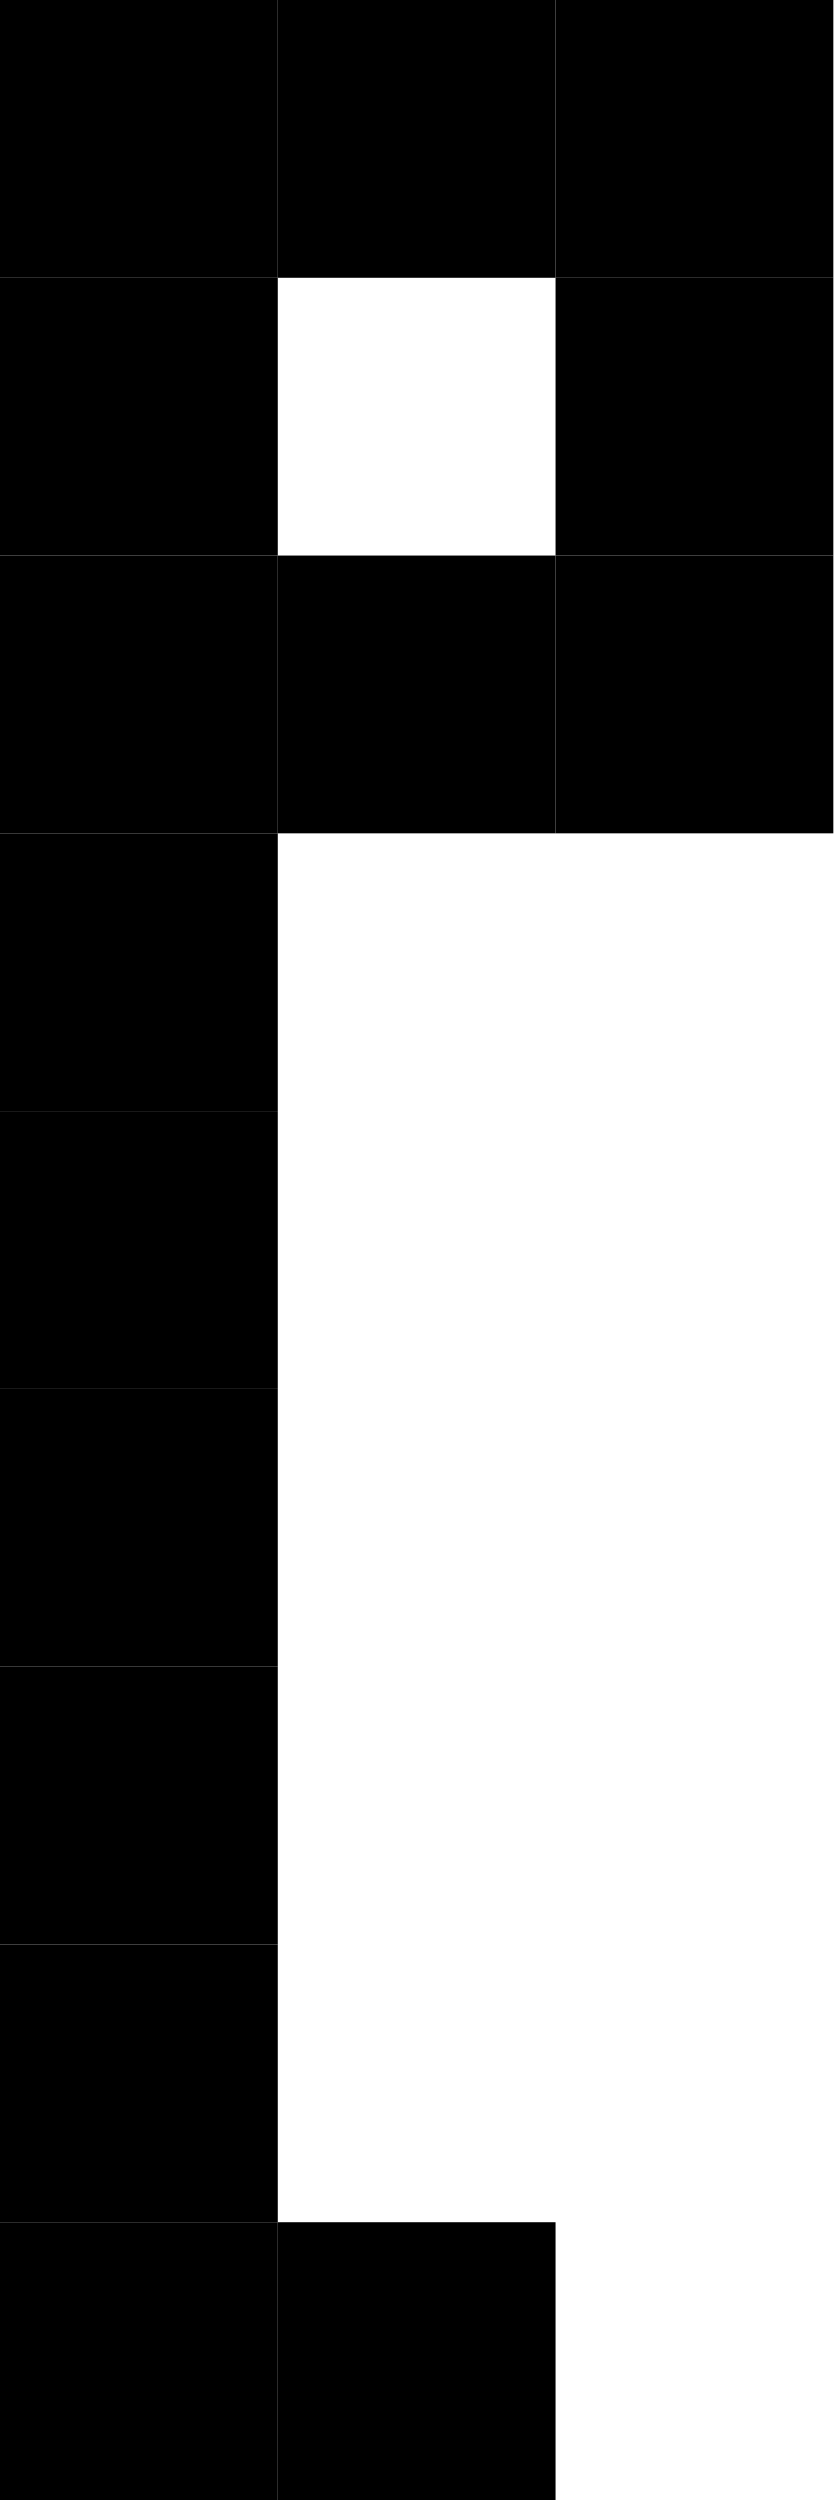
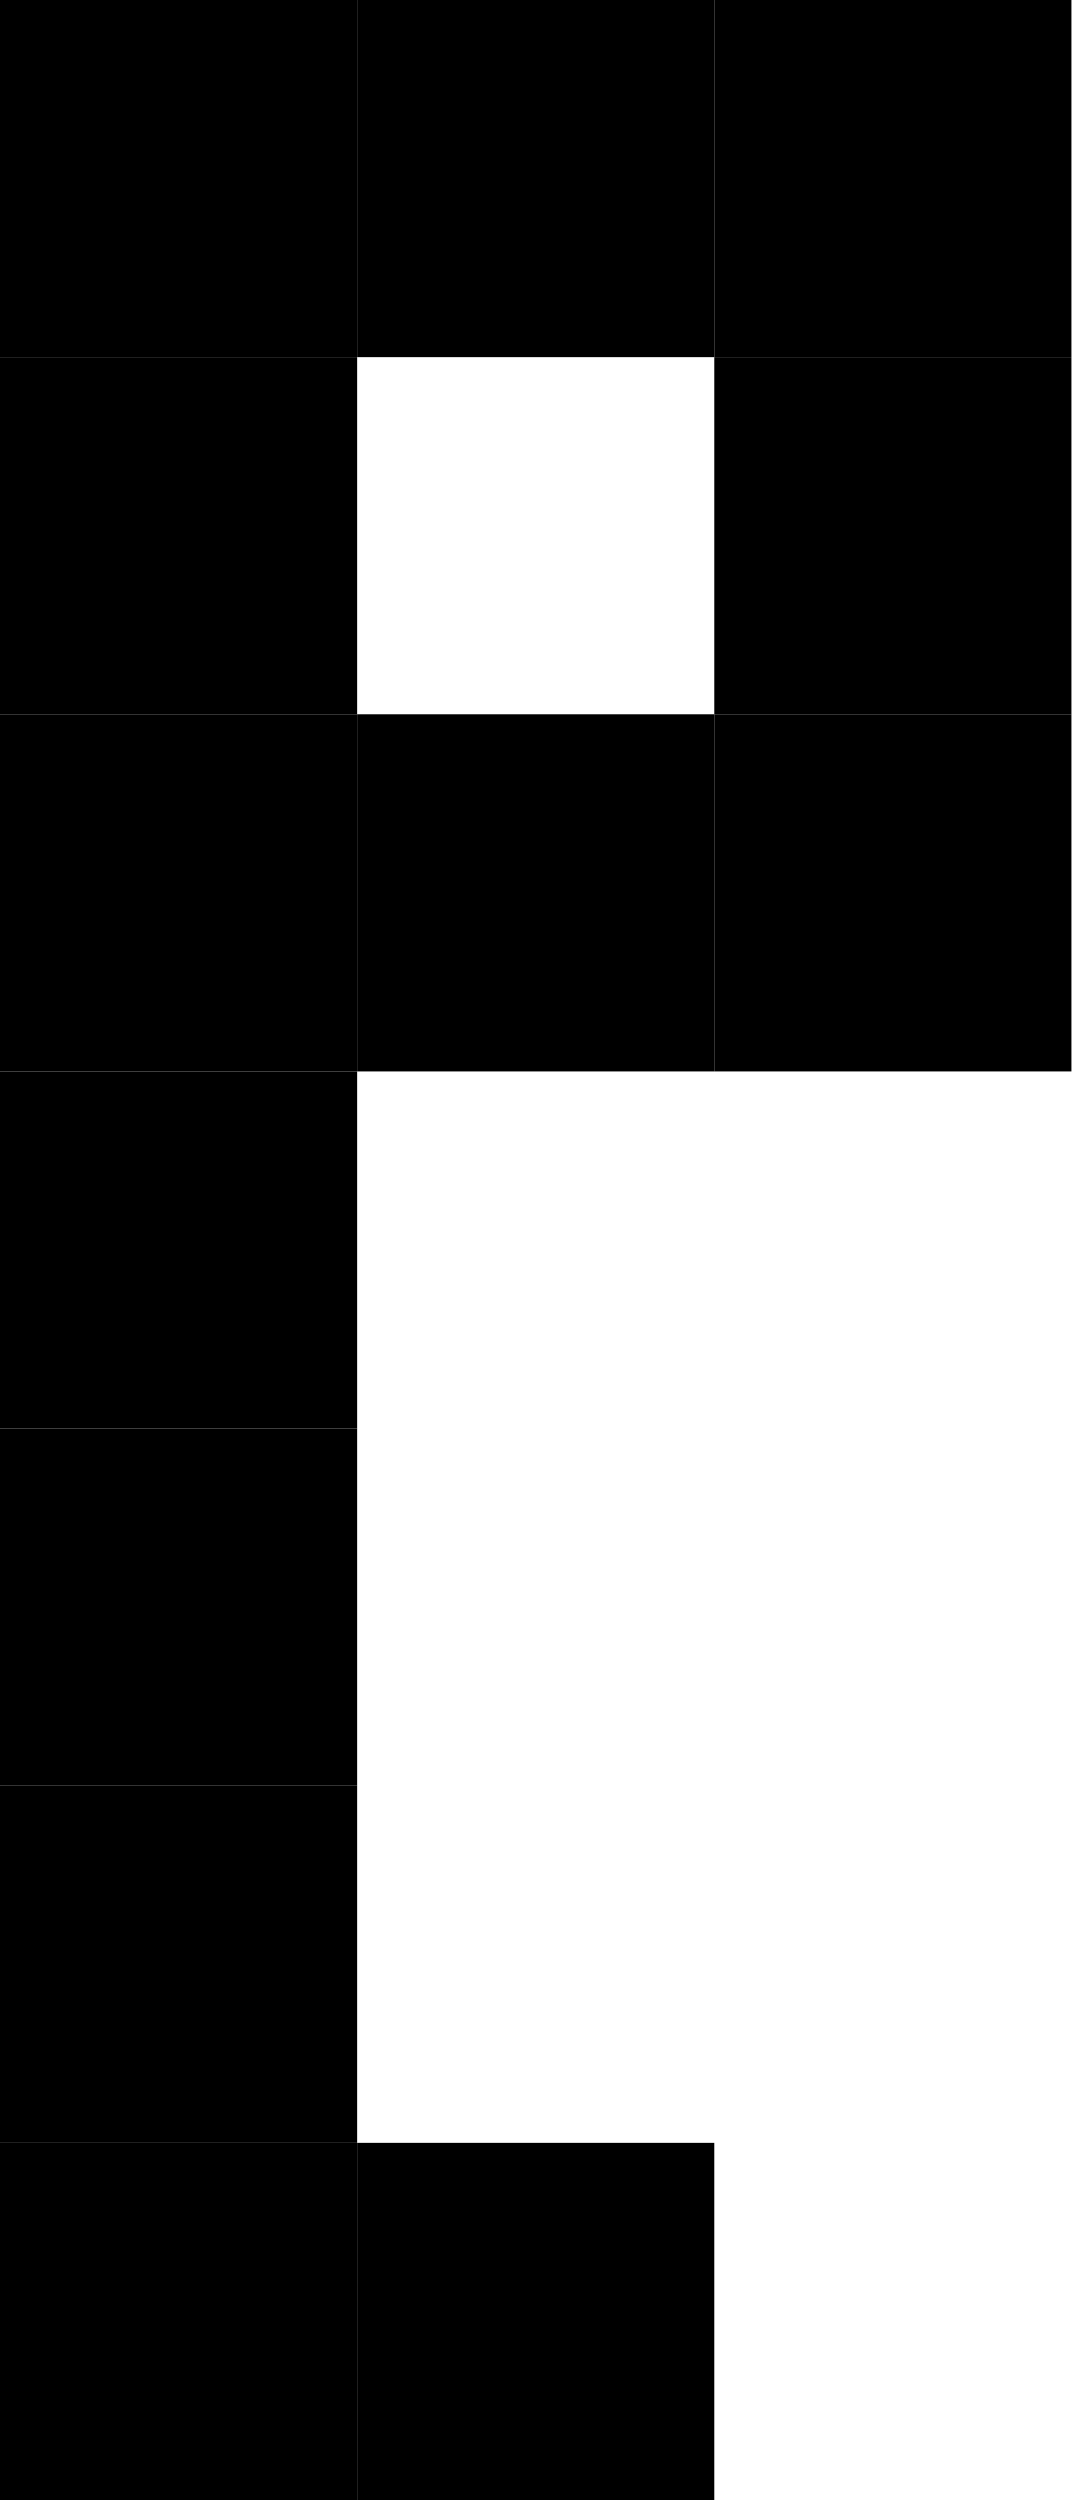
- <svg xmlns="http://www.w3.org/2000/svg" id="I" viewBox="0 0 900 2700">
+ <svg xmlns="http://www.w3.org/2000/svg" id="I" viewBox="0 0 900 2100">
  <rect width="300" height="300" />
  <rect y="300" width="300" height="300" />
  <rect y="600" width="300" height="300" />
  <rect y="900" width="300" height="300" />
  <rect y="1200" width="300" height="300" />
  <rect y="1500" width="300" height="300" />
  <rect y="1800" width="300" height="300" />
-   <rect y="2100" width="300" height="300" />
-   <rect y="2400" width="300" height="300" />
+   <rect x="300" y="600" width="300" height="300" />
  <rect x="300" width="300" height="300" />
-   <rect x="300" y="600" width="300" height="300" />
-   <rect x="300" y="2400" width="300" height="300" />
+   <rect x="300" y="1800" width="300" height="300" />
+   <rect x="600" y="600" width="300" height="300" />
+   <rect x="600" y="300" width="300" height="300" />
  <rect x="600" width="300" height="300" />
-   <rect x="600" y="300" width="300" height="300" />
-   <rect x="600" y="600" width="300" height="300" />
</svg>
